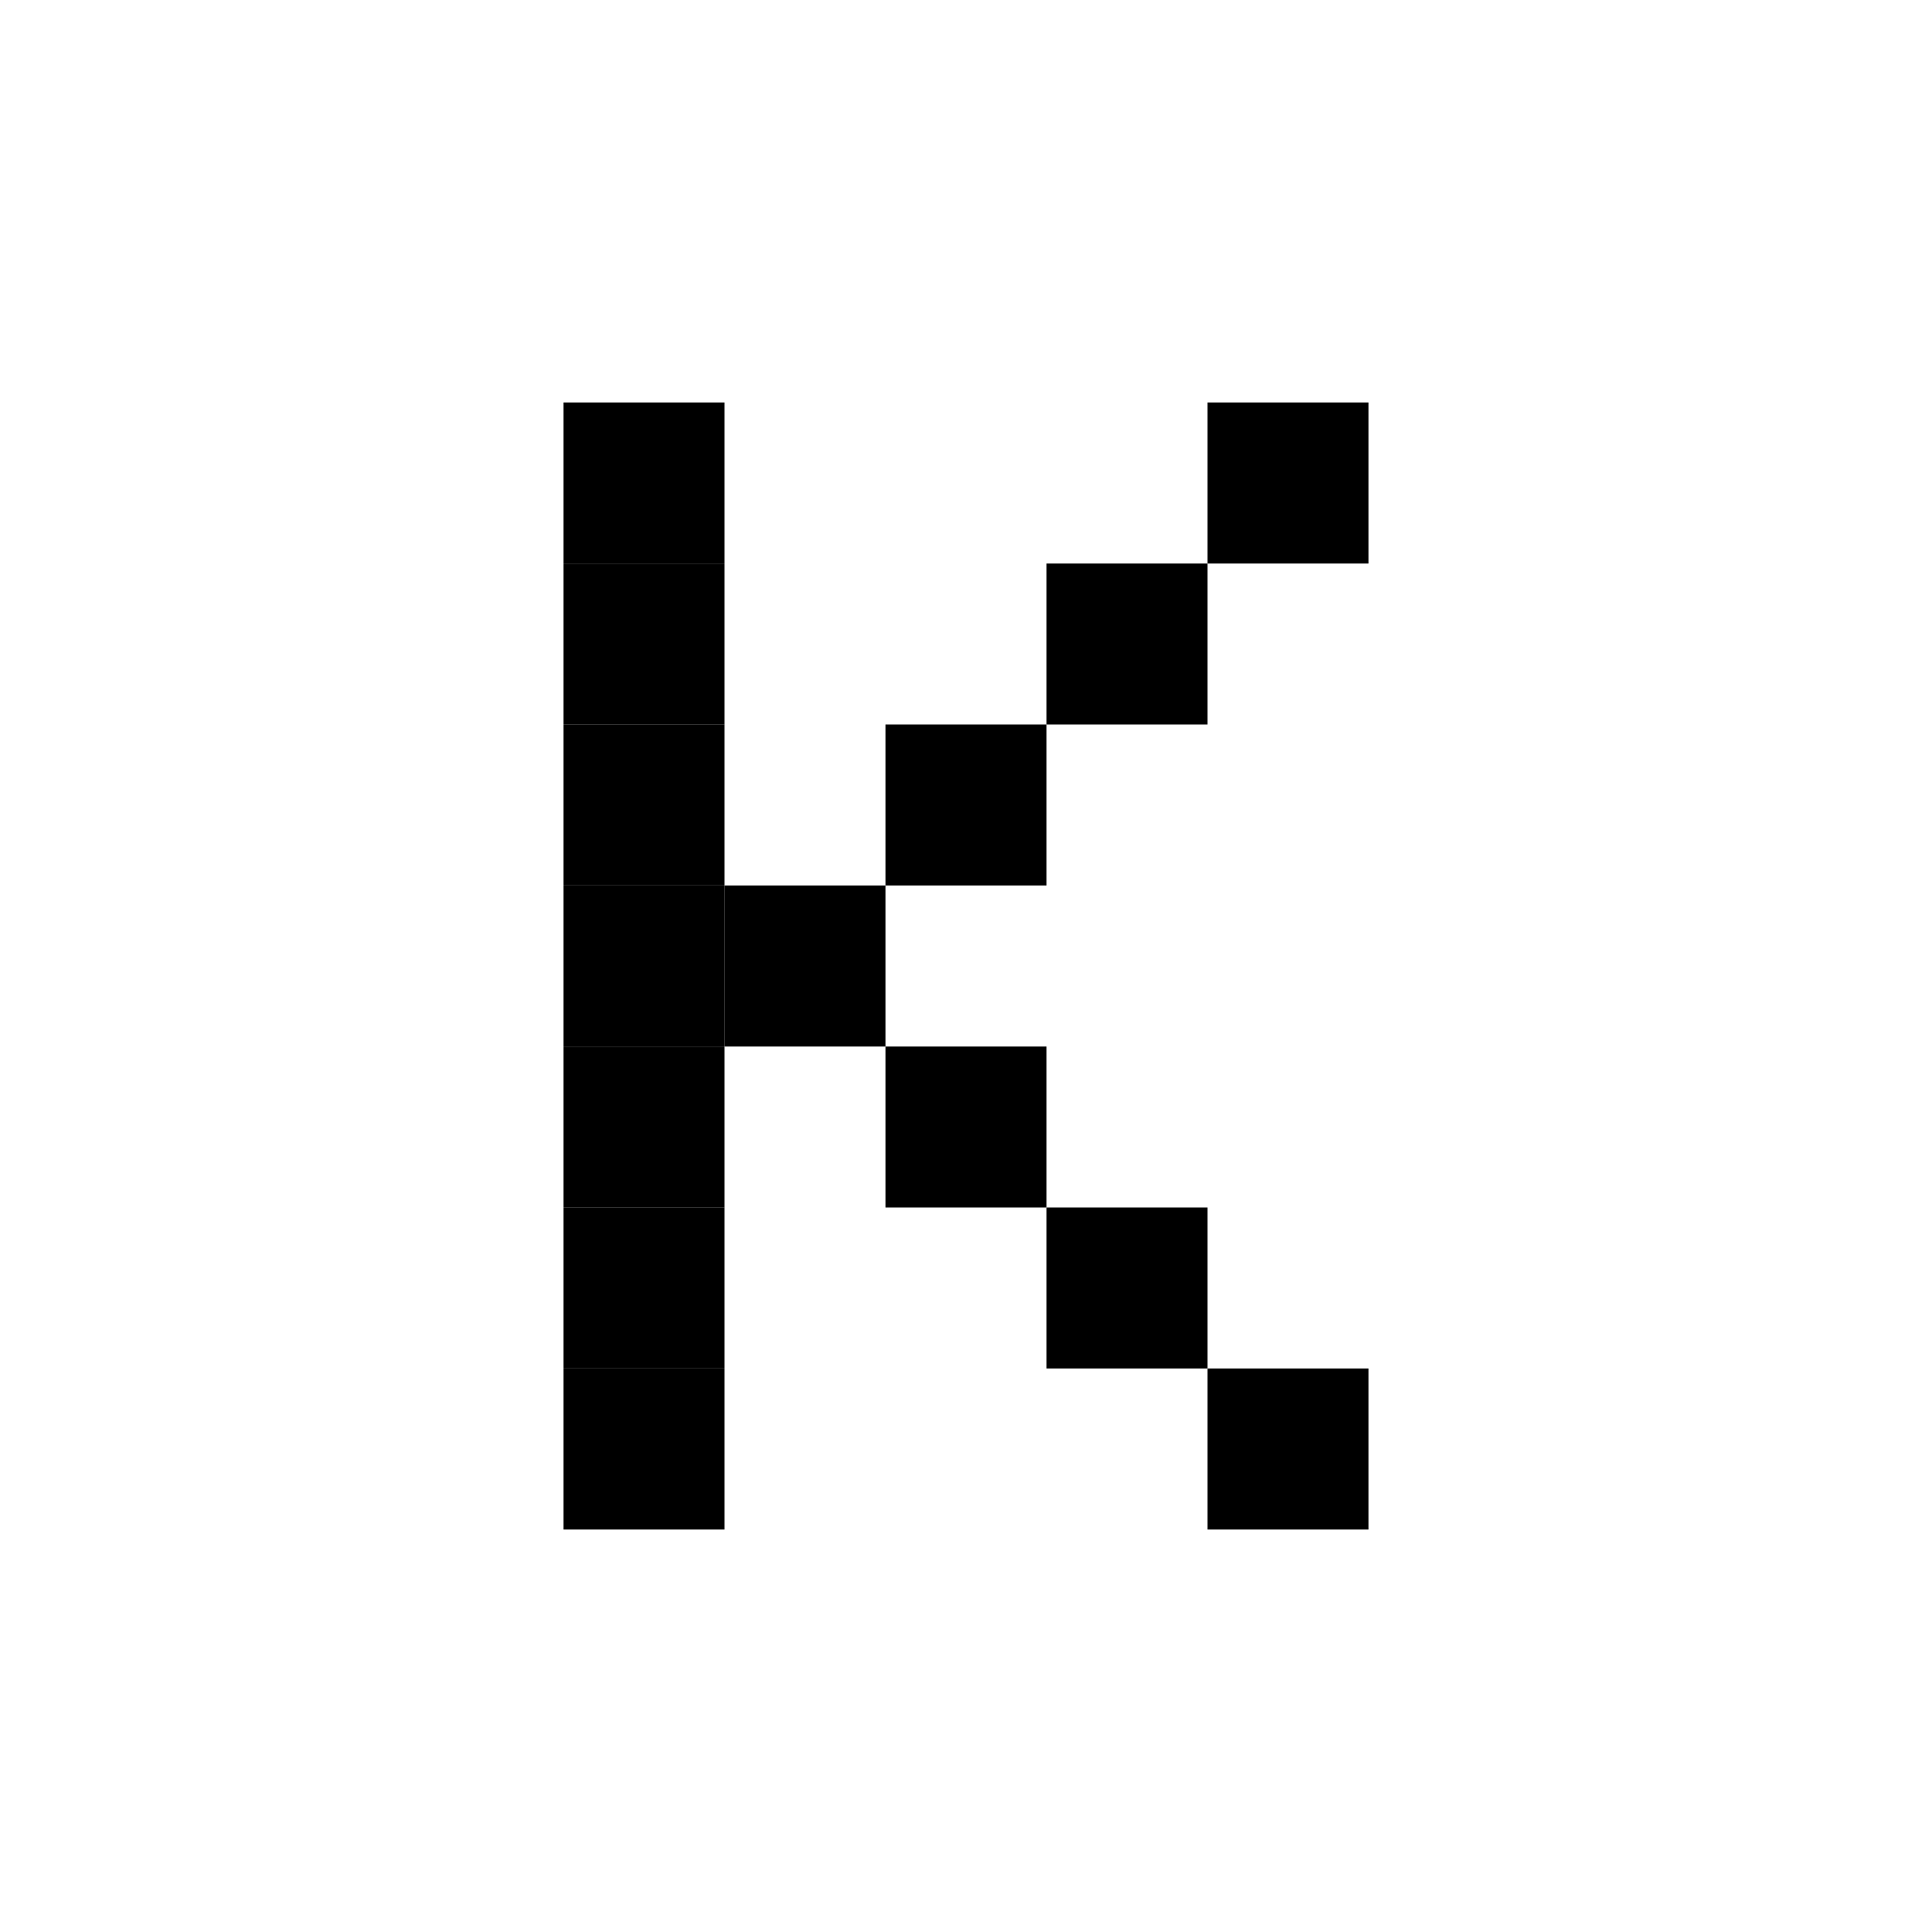
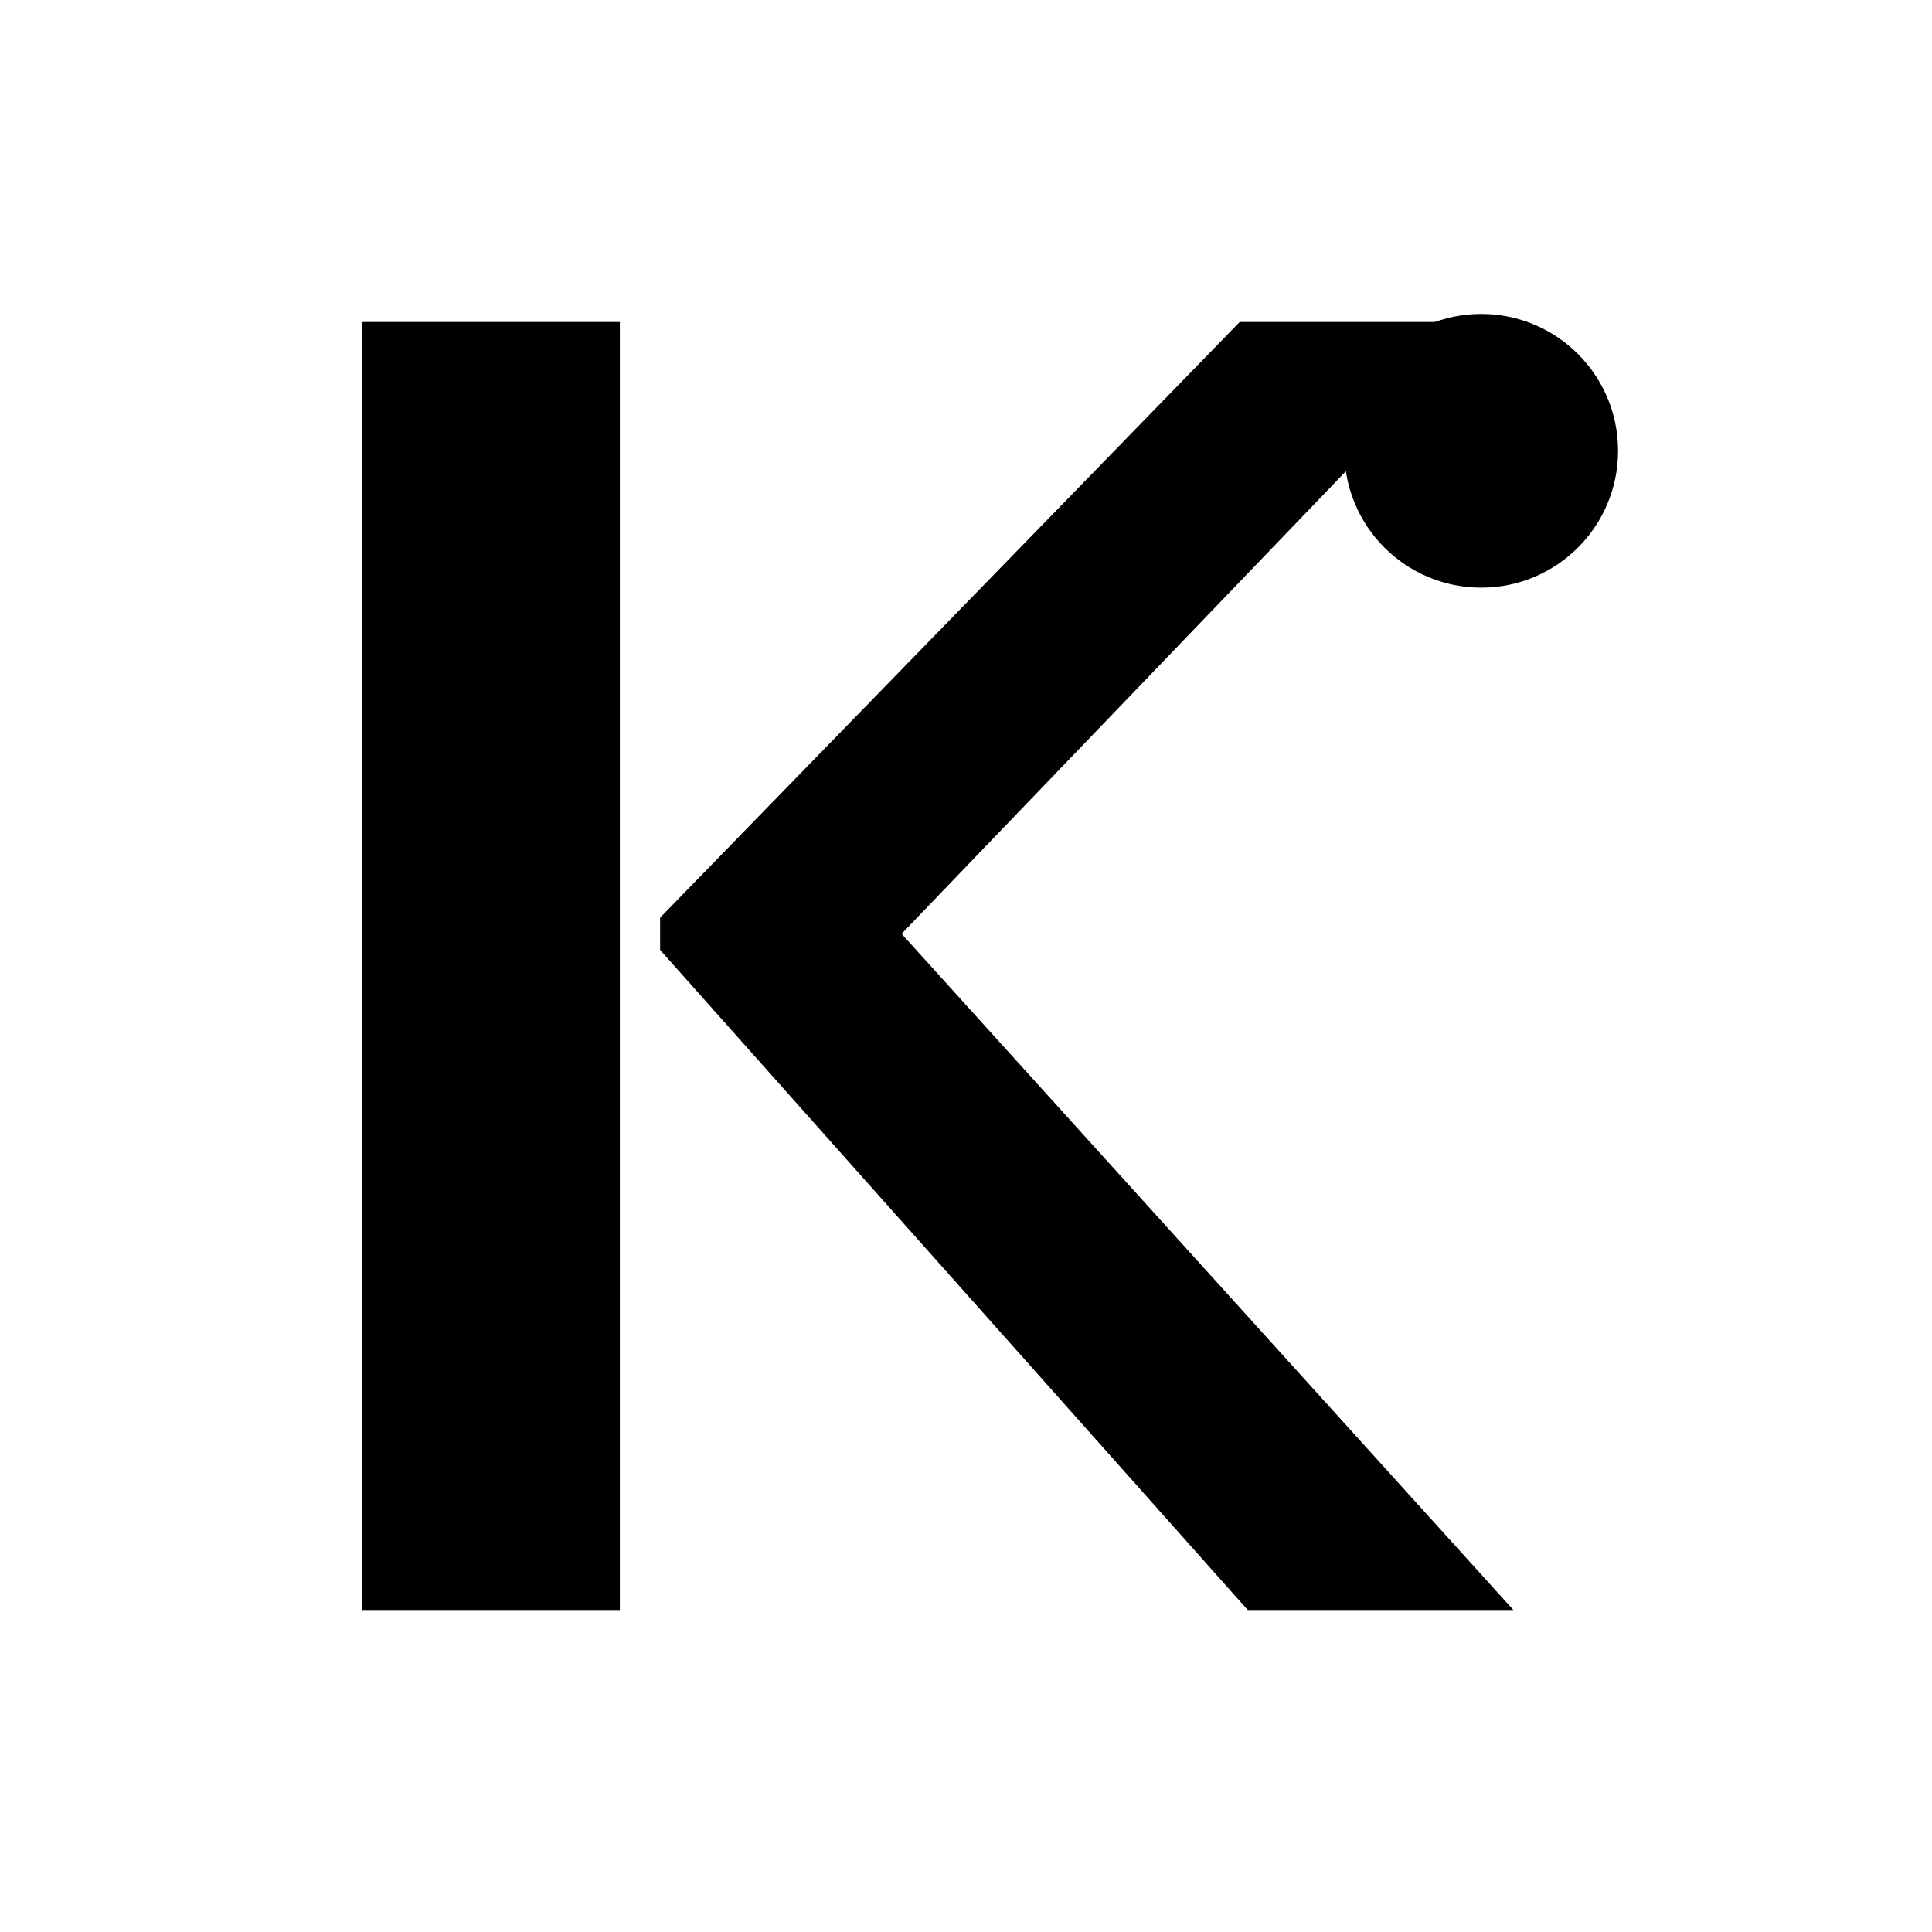
<svg xmlns="http://www.w3.org/2000/svg" width="24" height="24" viewBox="0 0 24 24" fill="currentColor">
-   <rect x="7" y="5" width="2" height="2" />
-   <rect x="15" y="5" width="2" height="2" />
-   <rect x="7" y="7" width="2" height="2" />
-   <rect x="13" y="7" width="2" height="2" />
-   <rect x="7" y="9" width="2" height="2" />
-   <rect x="11" y="9" width="2" height="2" />
-   <rect x="7" y="11" width="2" height="2" />
-   <rect x="9" y="11" width="2" height="2" />
-   <rect x="7" y="13" width="2" height="2" />
-   <rect x="11" y="13" width="2" height="2" />
-   <rect x="7" y="15" width="2" height="2" />
-   <rect x="13" y="15" width="2" height="2" />
-   <rect x="7" y="17" width="2" height="2" />
-   <rect x="15" y="17" width="2" height="2" />
+   <rect x="4.5" y="4" width="3.2" height="16" />
+   <path d="M8.2 11.4 15.4 4h3.1L11.2 11.6 18.8 20h-3.3l-7.3-8.2z" />
+   <circle cx="18.4" cy="5.6" r="1.7" />
</svg>
